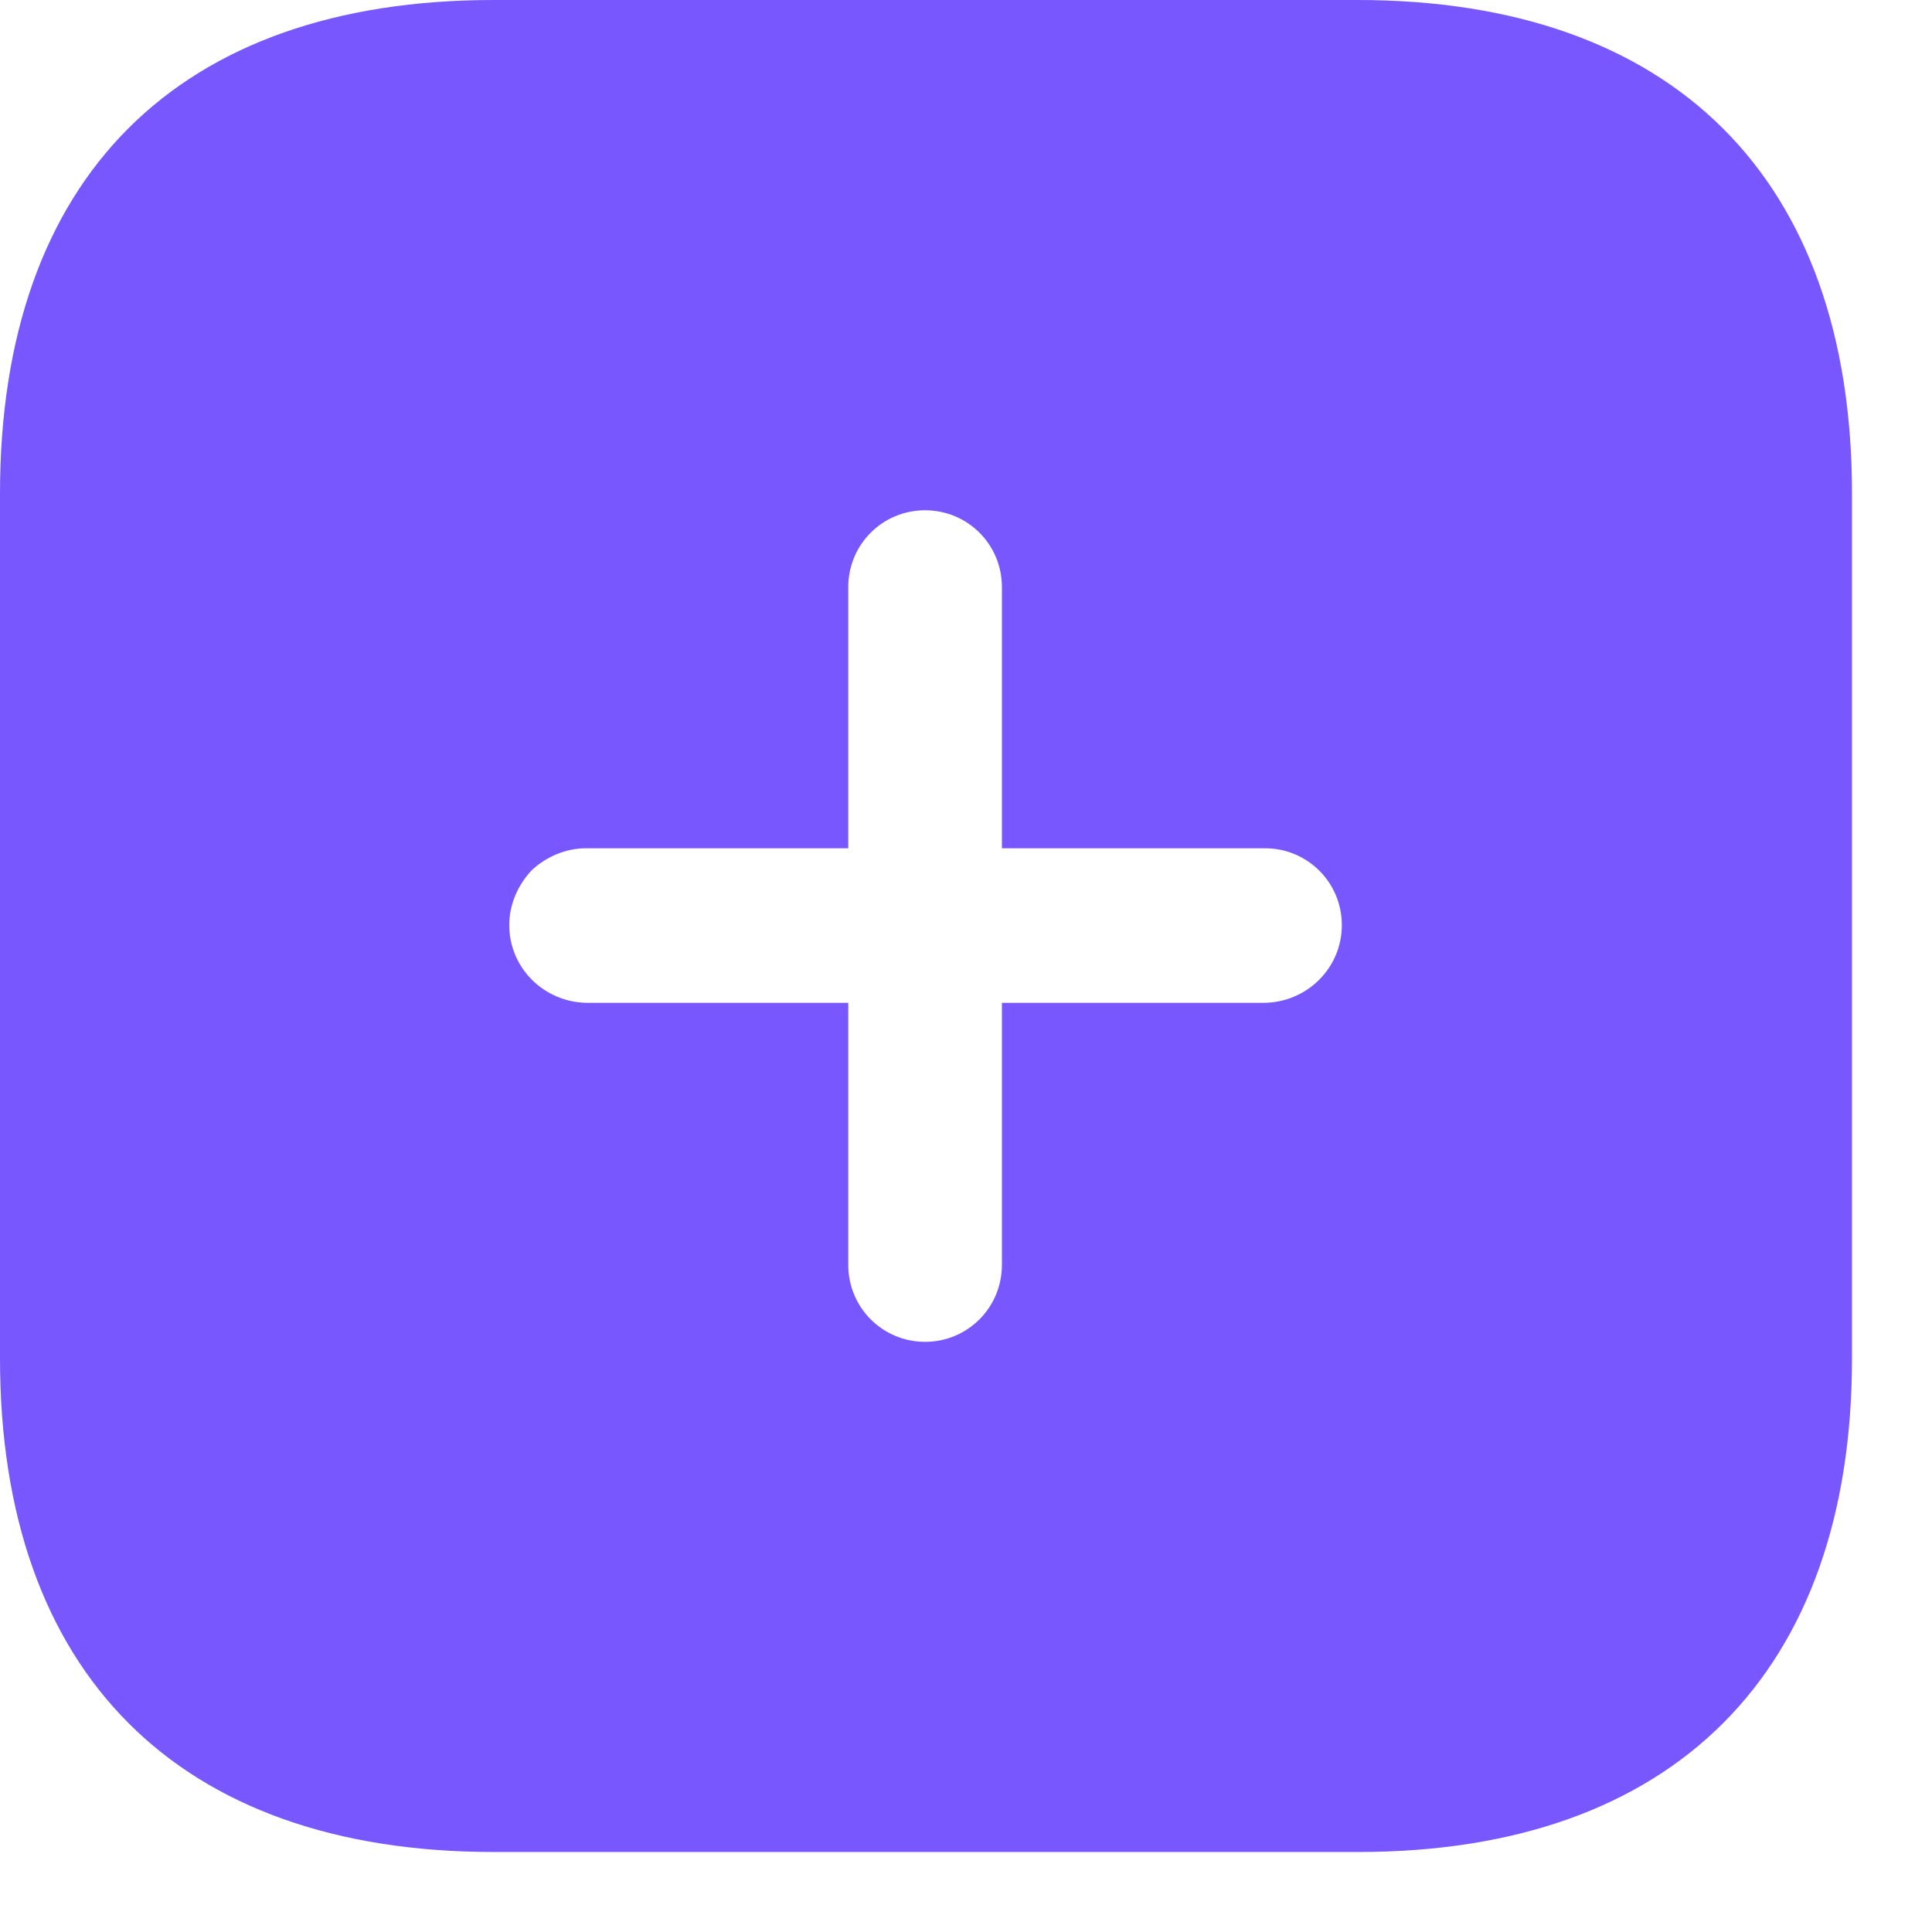
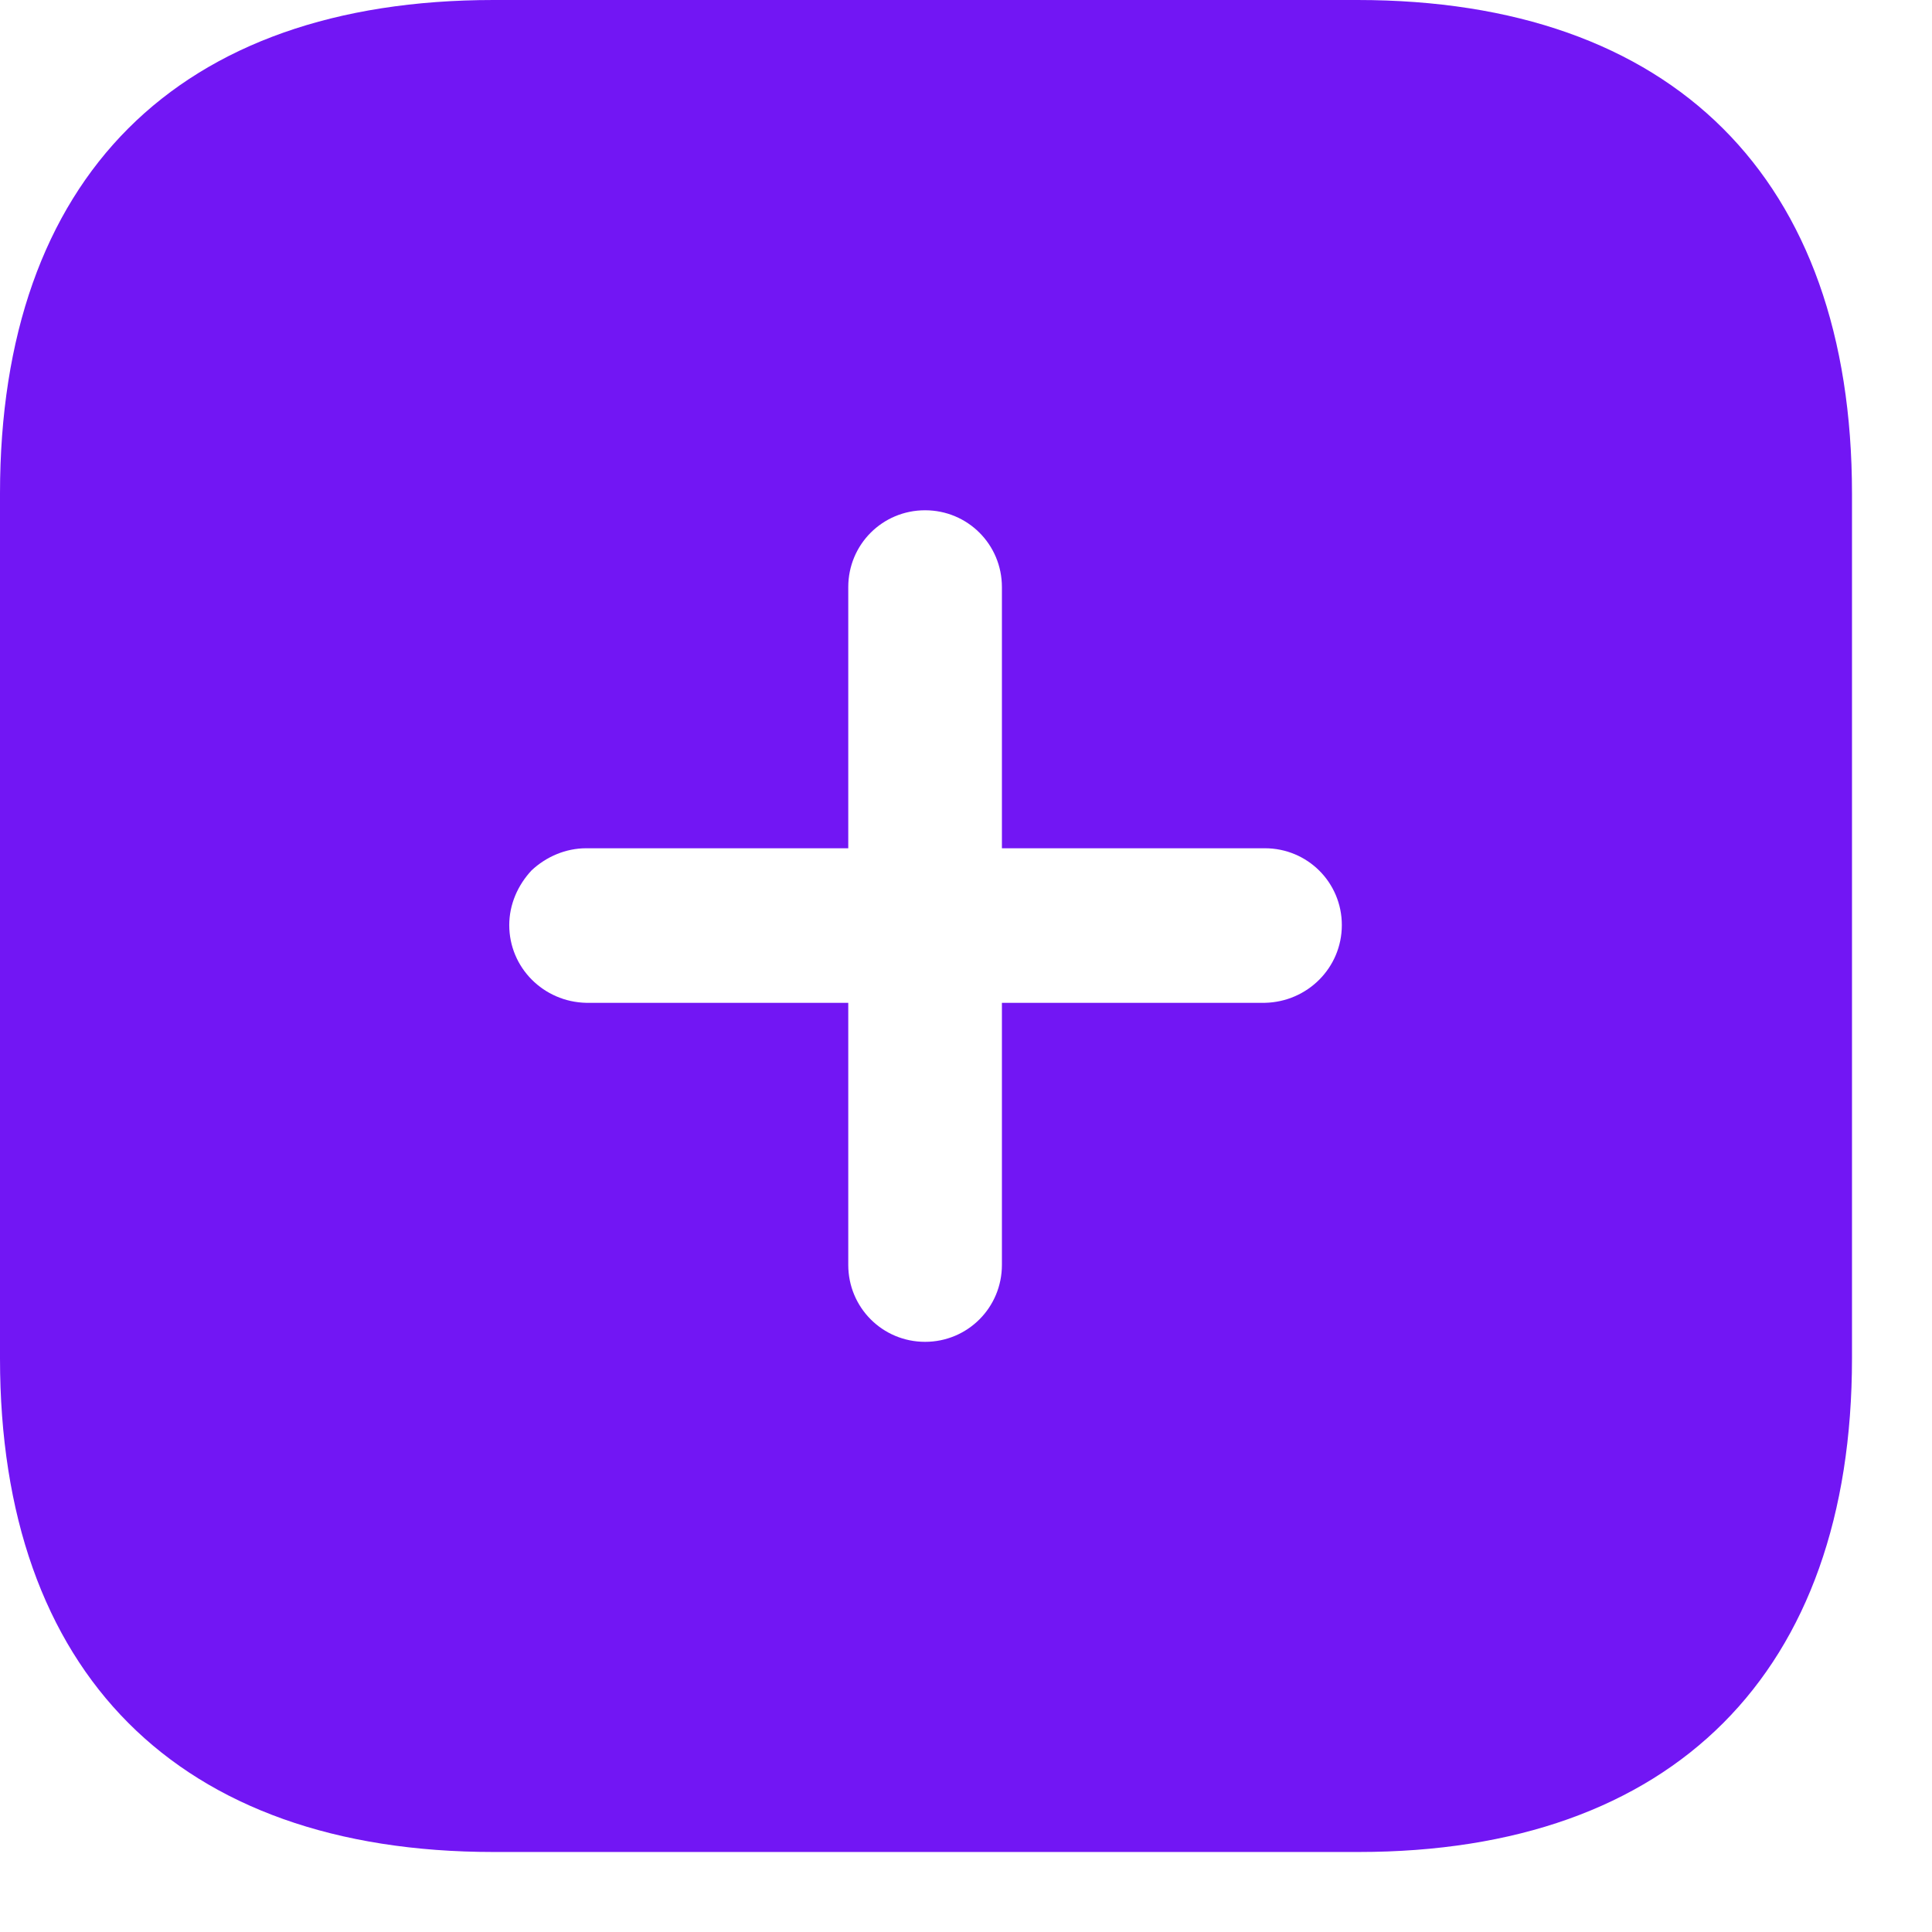
<svg xmlns="http://www.w3.org/2000/svg" width="17" height="17" viewBox="0 0 17 17" fill="none">
-   <path fill-rule="evenodd" clip-rule="evenodd" d="M4.343 0H11.945C14.716 0 16.296 1.564 16.296 4.343V11.953C16.296 14.716 14.724 16.296 11.953 16.296H4.343C1.564 16.296 0 14.716 0 11.953V4.343C0 1.564 1.564 0 4.343 0ZM8.816 8.824H11.13C11.505 8.816 11.807 8.515 11.807 8.14C11.807 7.765 11.505 7.464 11.13 7.464H8.816V5.166C8.816 4.791 8.515 4.49 8.14 4.49C7.765 4.49 7.464 4.791 7.464 5.166V7.464H5.158C4.979 7.464 4.807 7.537 4.677 7.659C4.555 7.79 4.481 7.96 4.481 8.14C4.481 8.515 4.783 8.816 5.158 8.824H7.464V11.13C7.464 11.505 7.765 11.807 8.14 11.807C8.515 11.807 8.816 11.505 8.816 11.13V8.824Z" fill="#7857FF" />
+   <path fill-rule="evenodd" clip-rule="evenodd" d="M4.343 0H11.945C14.716 0 16.296 1.564 16.296 4.343V11.953C16.296 14.716 14.724 16.296 11.953 16.296H4.343C1.564 16.296 0 14.716 0 11.953V4.343C0 1.564 1.564 0 4.343 0ZM8.816 8.824H11.13C11.505 8.816 11.807 8.515 11.807 8.14C11.807 7.765 11.505 7.464 11.13 7.464H8.816V5.166C8.816 4.791 8.515 4.49 8.14 4.49C7.765 4.49 7.464 4.791 7.464 5.166V7.464H5.158C4.979 7.464 4.807 7.537 4.677 7.659C4.555 7.79 4.481 7.96 4.481 8.14C4.481 8.515 4.783 8.816 5.158 8.824H7.464V11.13C7.464 11.505 7.765 11.807 8.14 11.807C8.515 11.807 8.816 11.505 8.816 11.13V8.824Z" fill="#7216F4" />
</svg>
